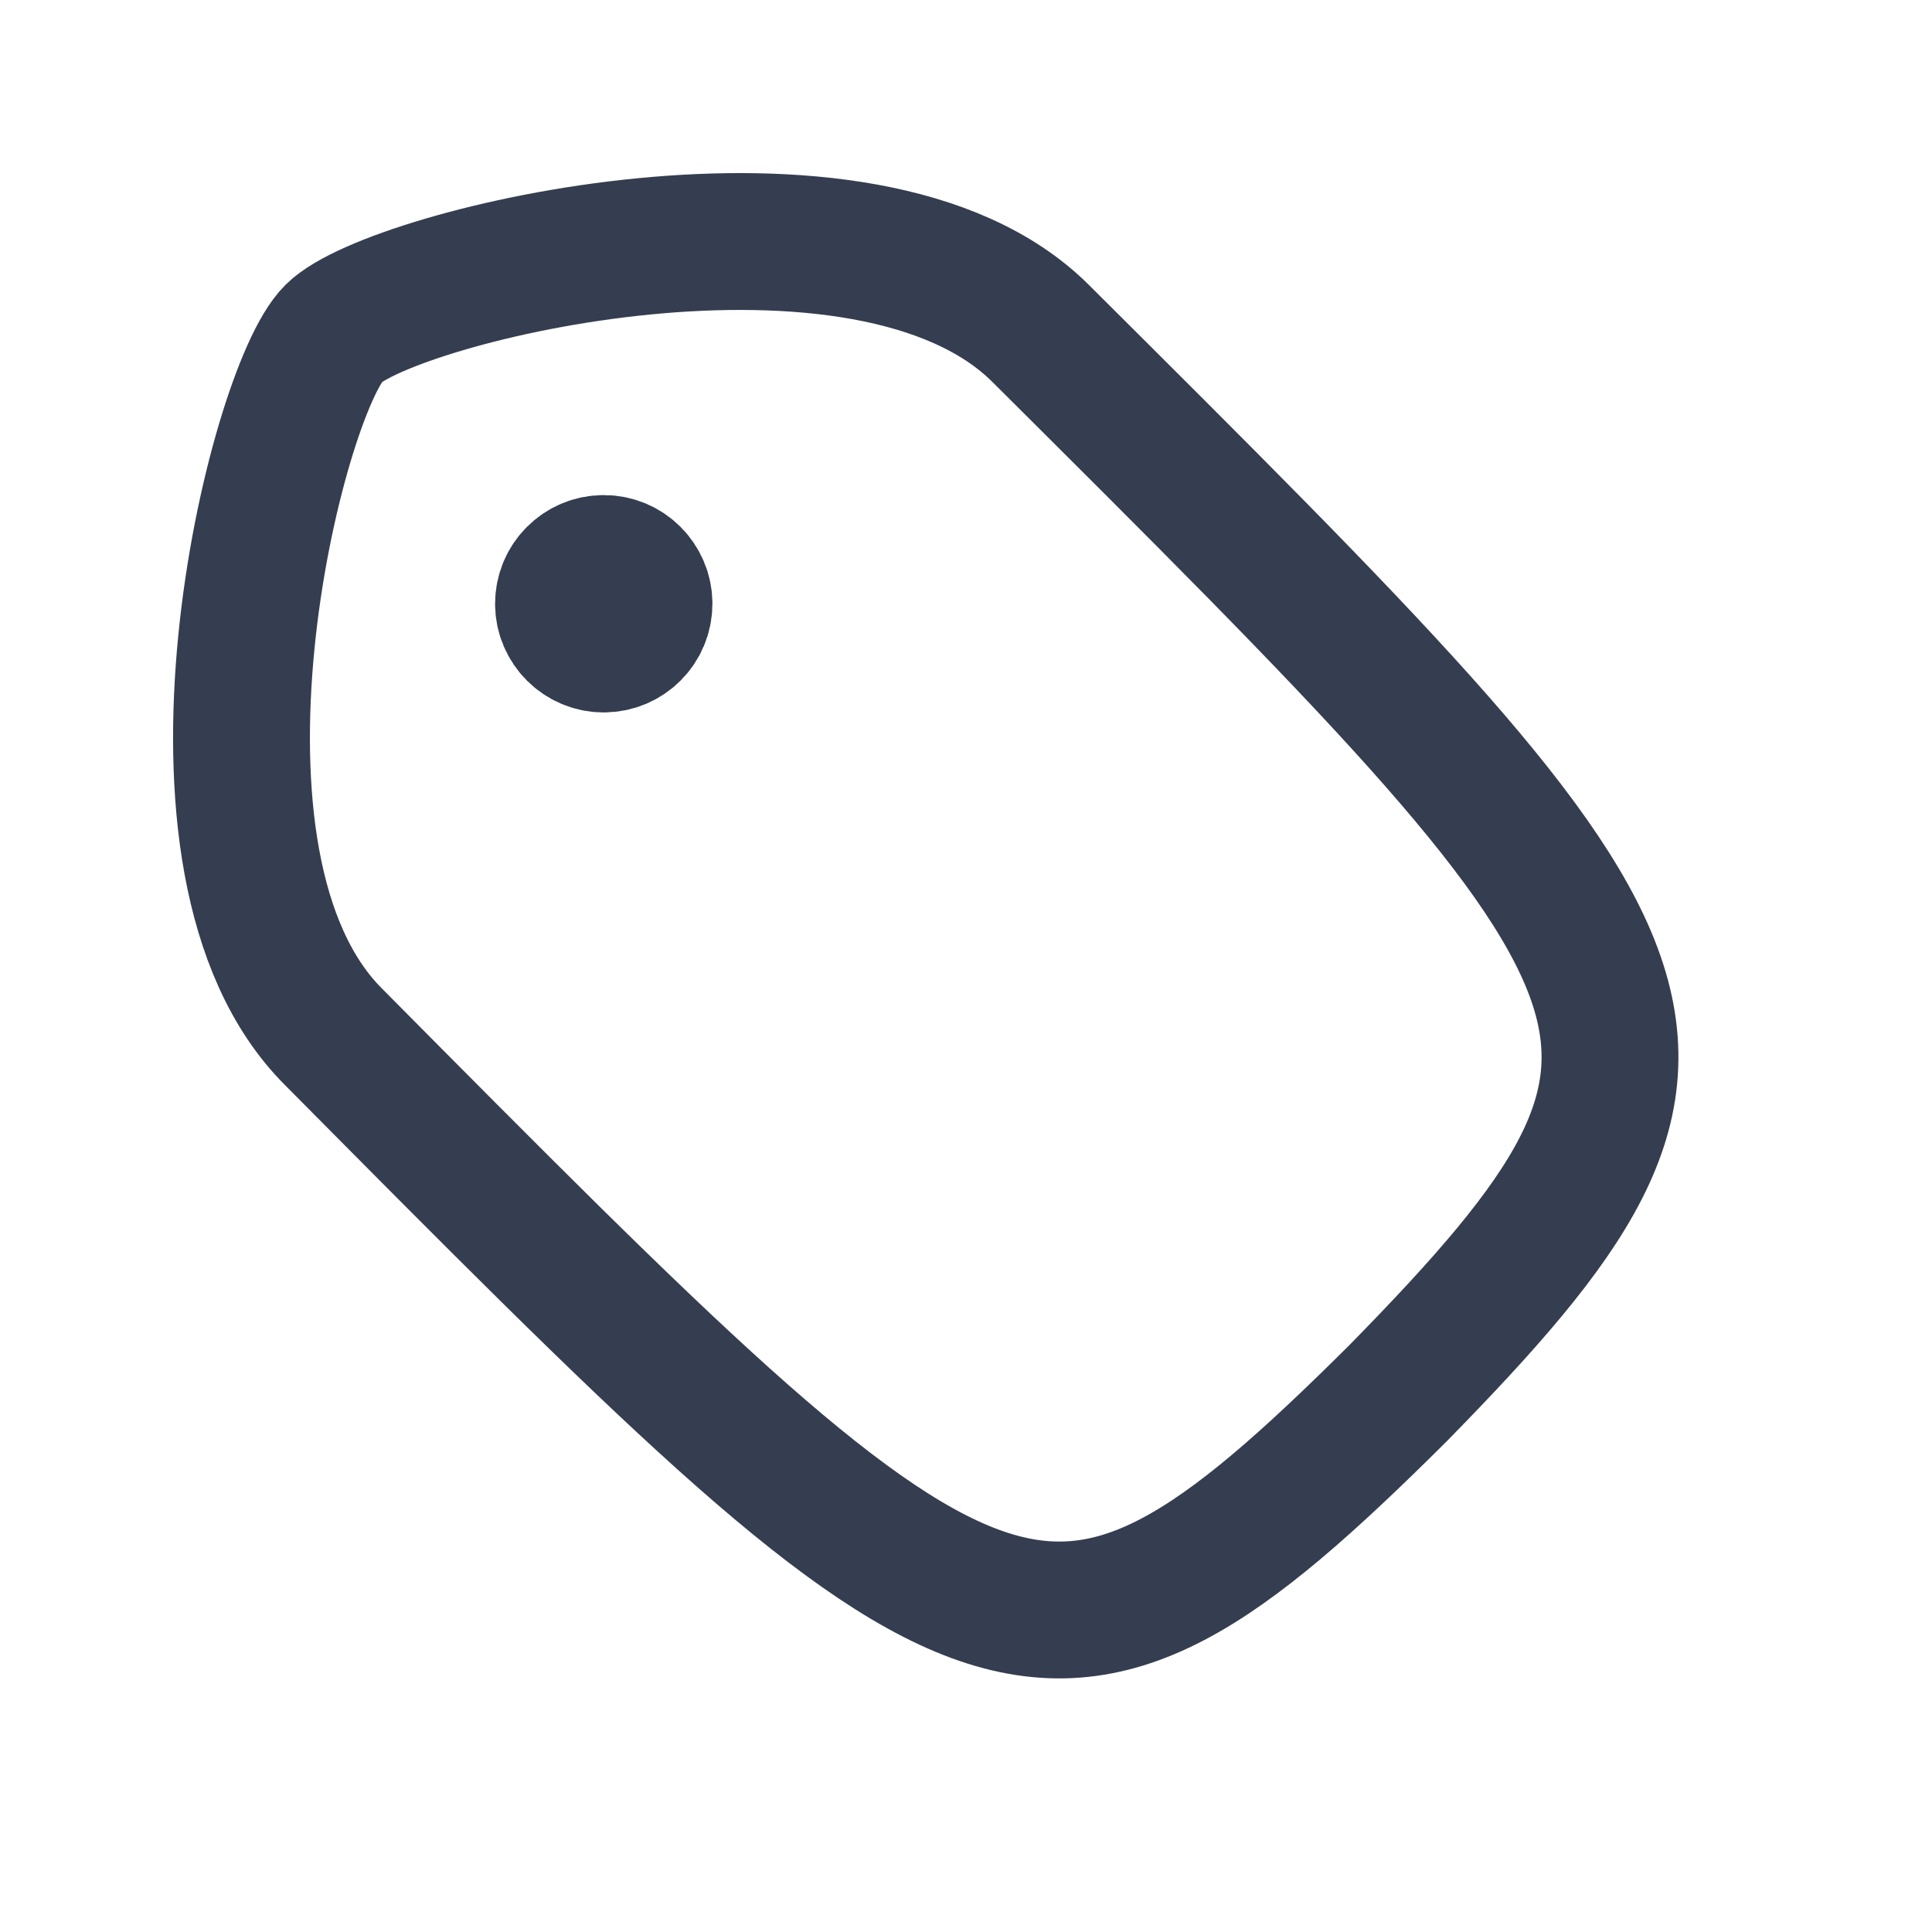
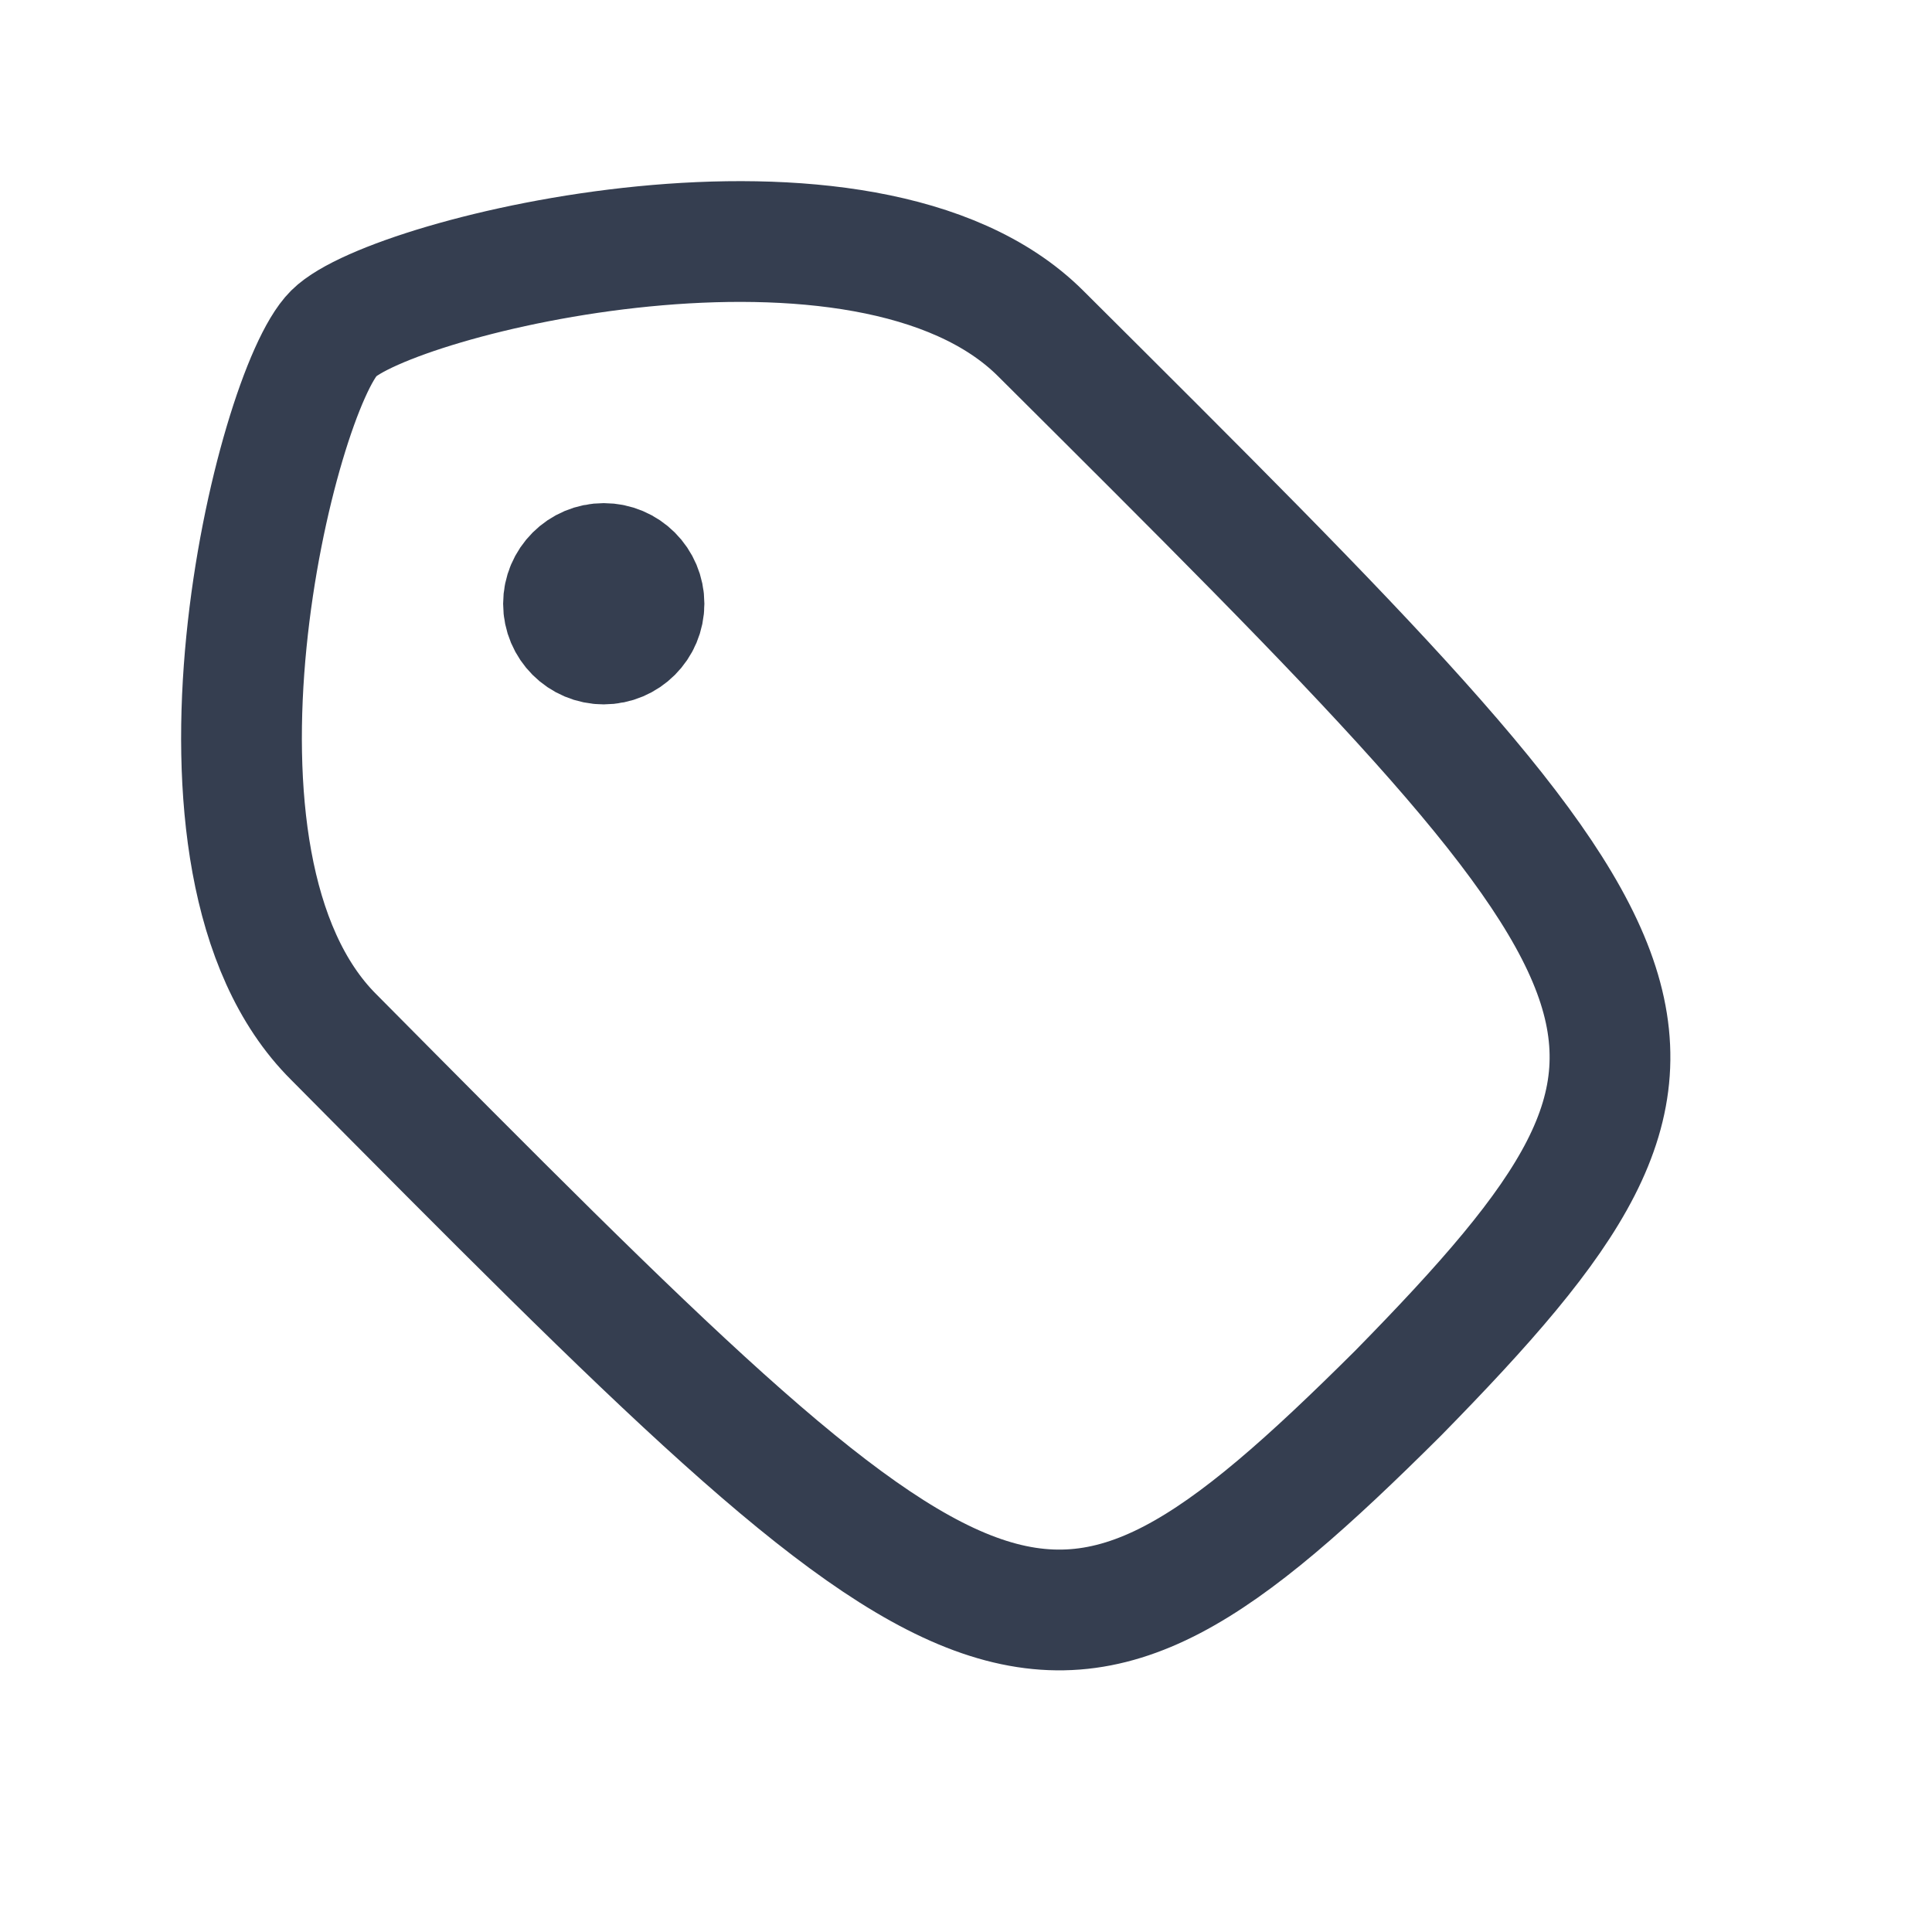
<svg xmlns="http://www.w3.org/2000/svg" width="24" height="24" viewBox="0 0 24 24" fill="none">
-   <path d="M17.368 17.306C12.926 21.728 12.203 21.008 4.146 12.883C1.976 10.723 3.423 4.861 4.146 4.141C4.869 3.421 10.757 1.981 12.926 4.141C20.983 12.163 21.707 12.883 17.368 17.306Z" stroke="#353E50" stroke-width="1.7" stroke-linecap="round" stroke-linejoin="round" />
-   <path d="M7.5 8C7.776 8 8 7.776 8 7.5C8 7.224 7.776 7 7.5 7C7.224 7 7 7.224 7 7.5C7 7.776 7.224 8 7.5 8Z" fill="#353E50" stroke="#353E50" stroke-width="1.7" stroke-linecap="round" stroke-linejoin="round" />
+   <path d="M17.368 17.306C12.926 21.728 12.203 21.008 4.146 12.883C1.976 10.723 3.423 4.861 4.146 4.141C4.869 3.421 10.757 1.981 12.926 4.141C20.983 12.163 21.707 12.883 17.368 17.306Z" stroke="#353E50" stroke-width="1.5" stroke-linecap="round" stroke-linejoin="round" />
+   <path d="M7.5 8C7.776 8 8 7.776 8 7.5C8 7.224 7.776 7 7.5 7C7.224 7 7 7.224 7 7.5C7 7.776 7.224 8 7.5 8Z" fill="#353E50" stroke="#353E50" stroke-width="1.5" stroke-linecap="round" stroke-linejoin="round" />
</svg>
